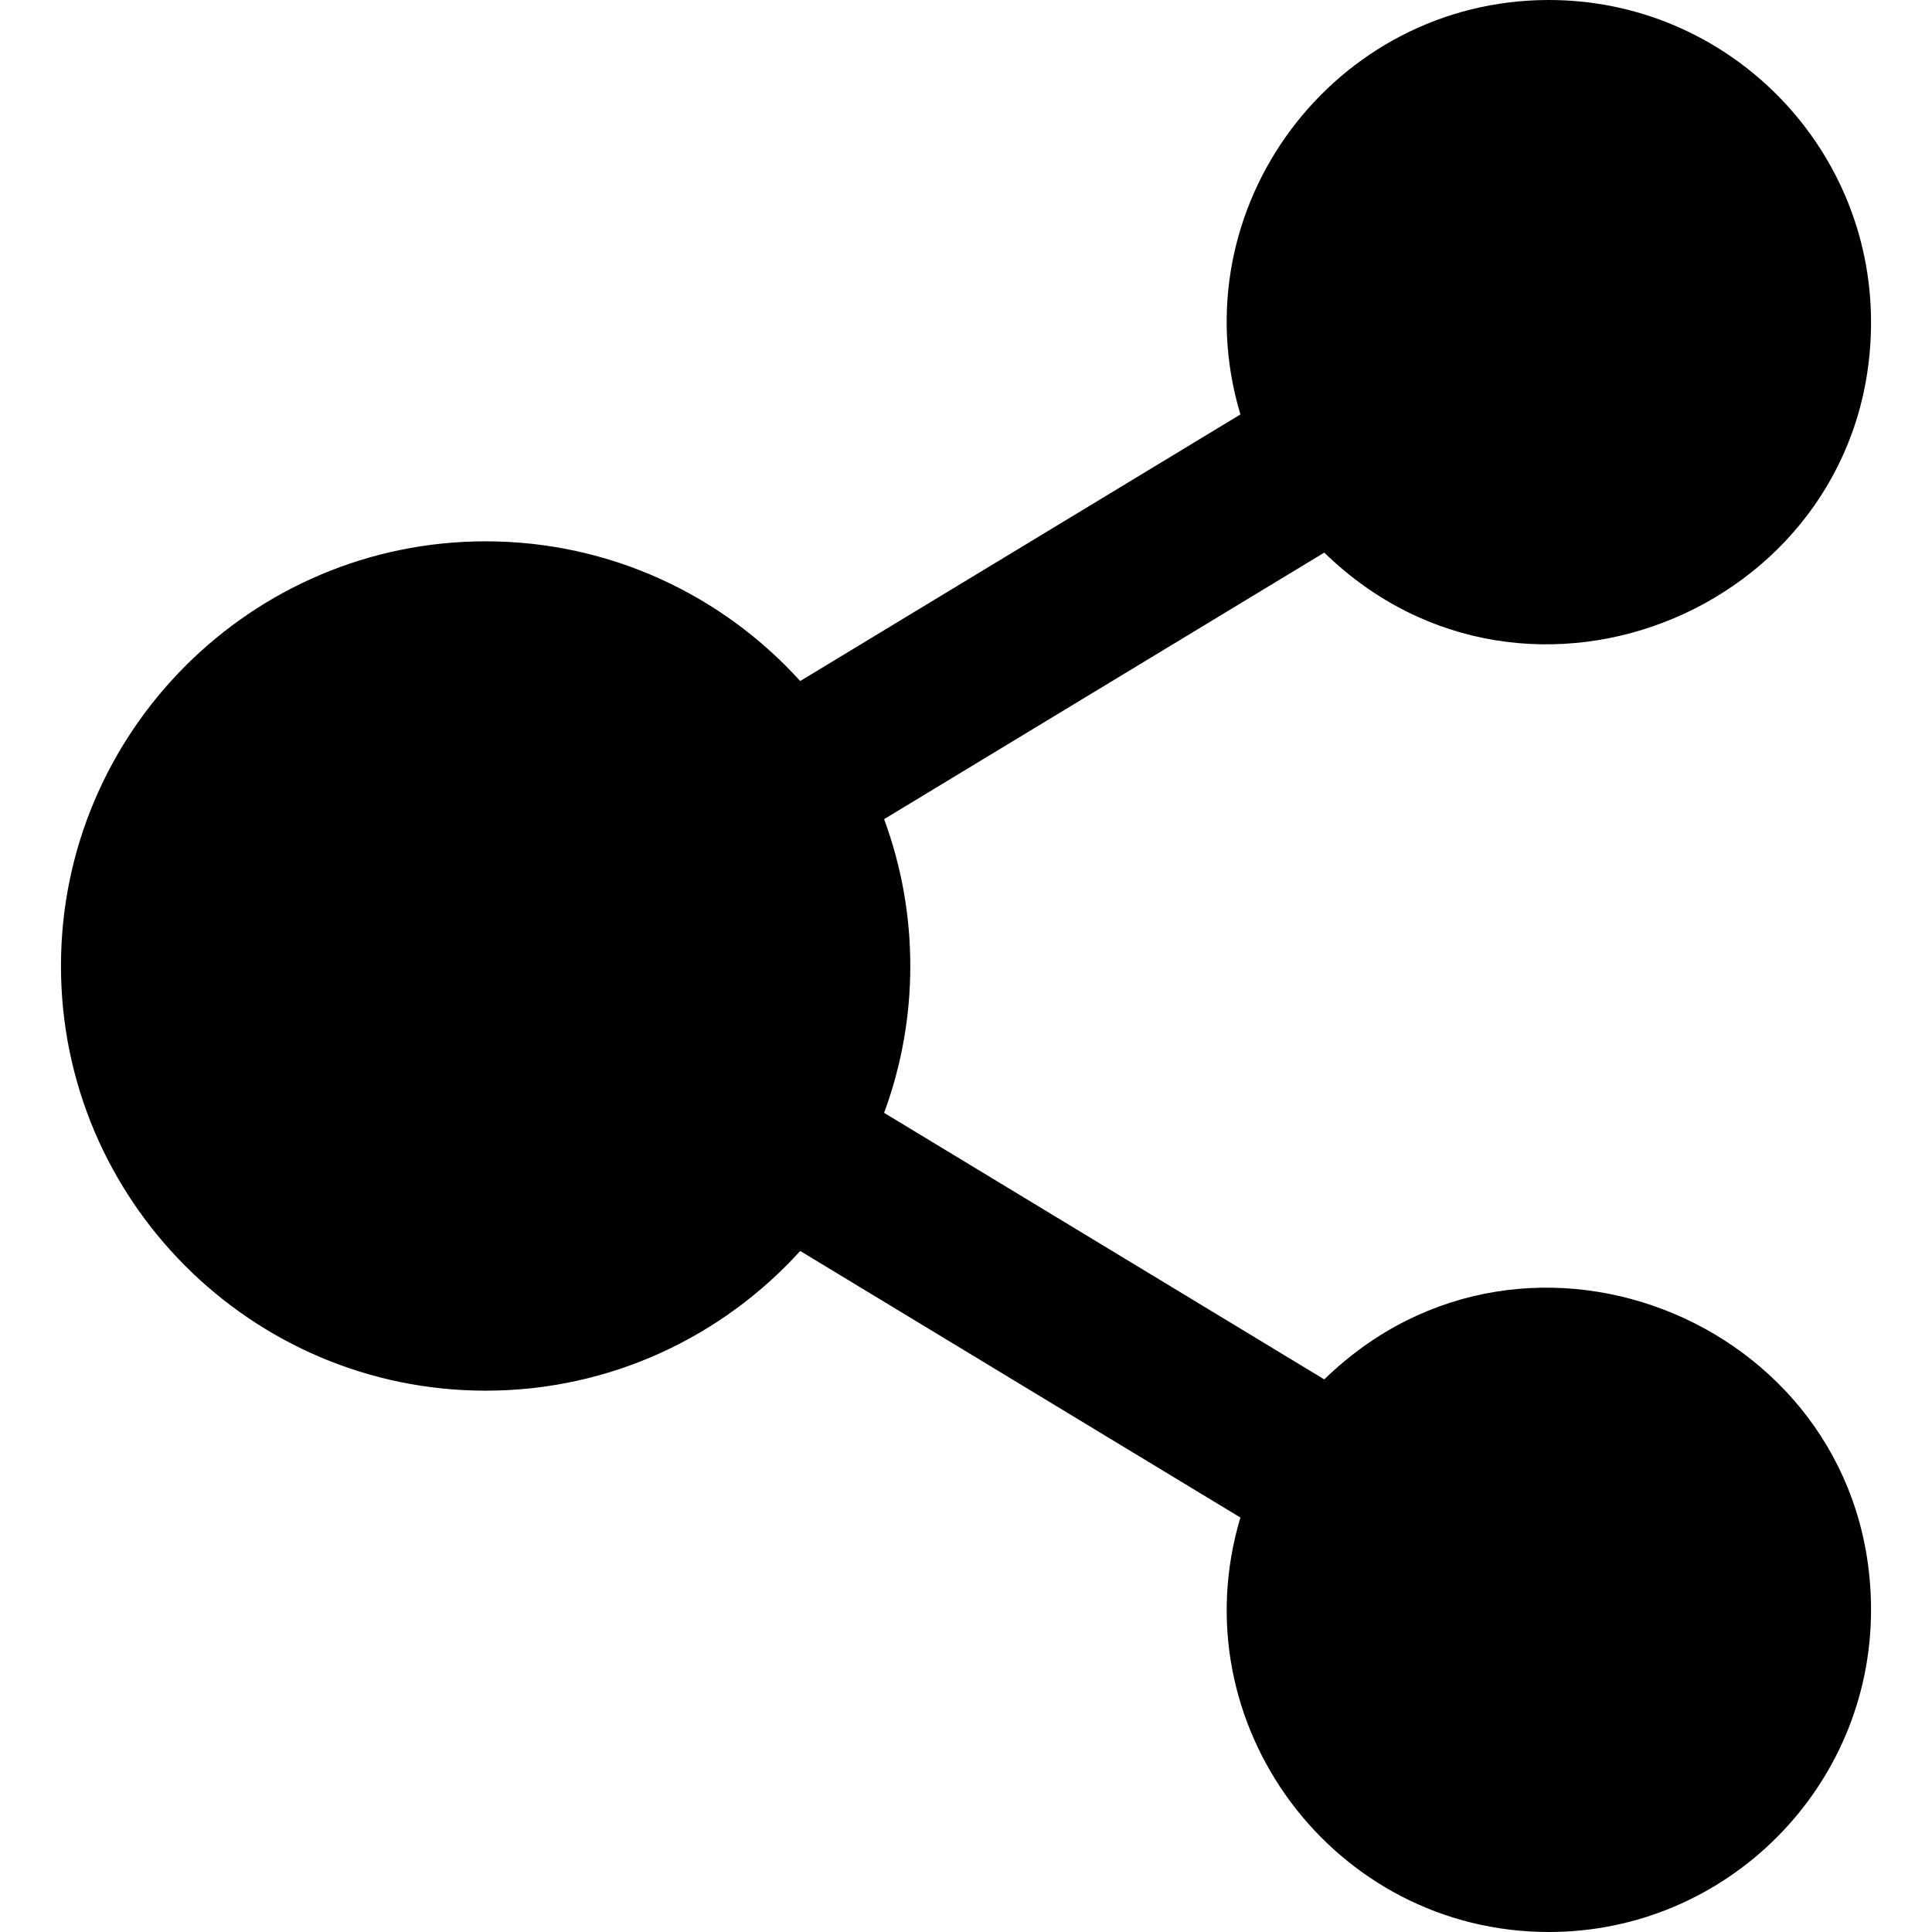
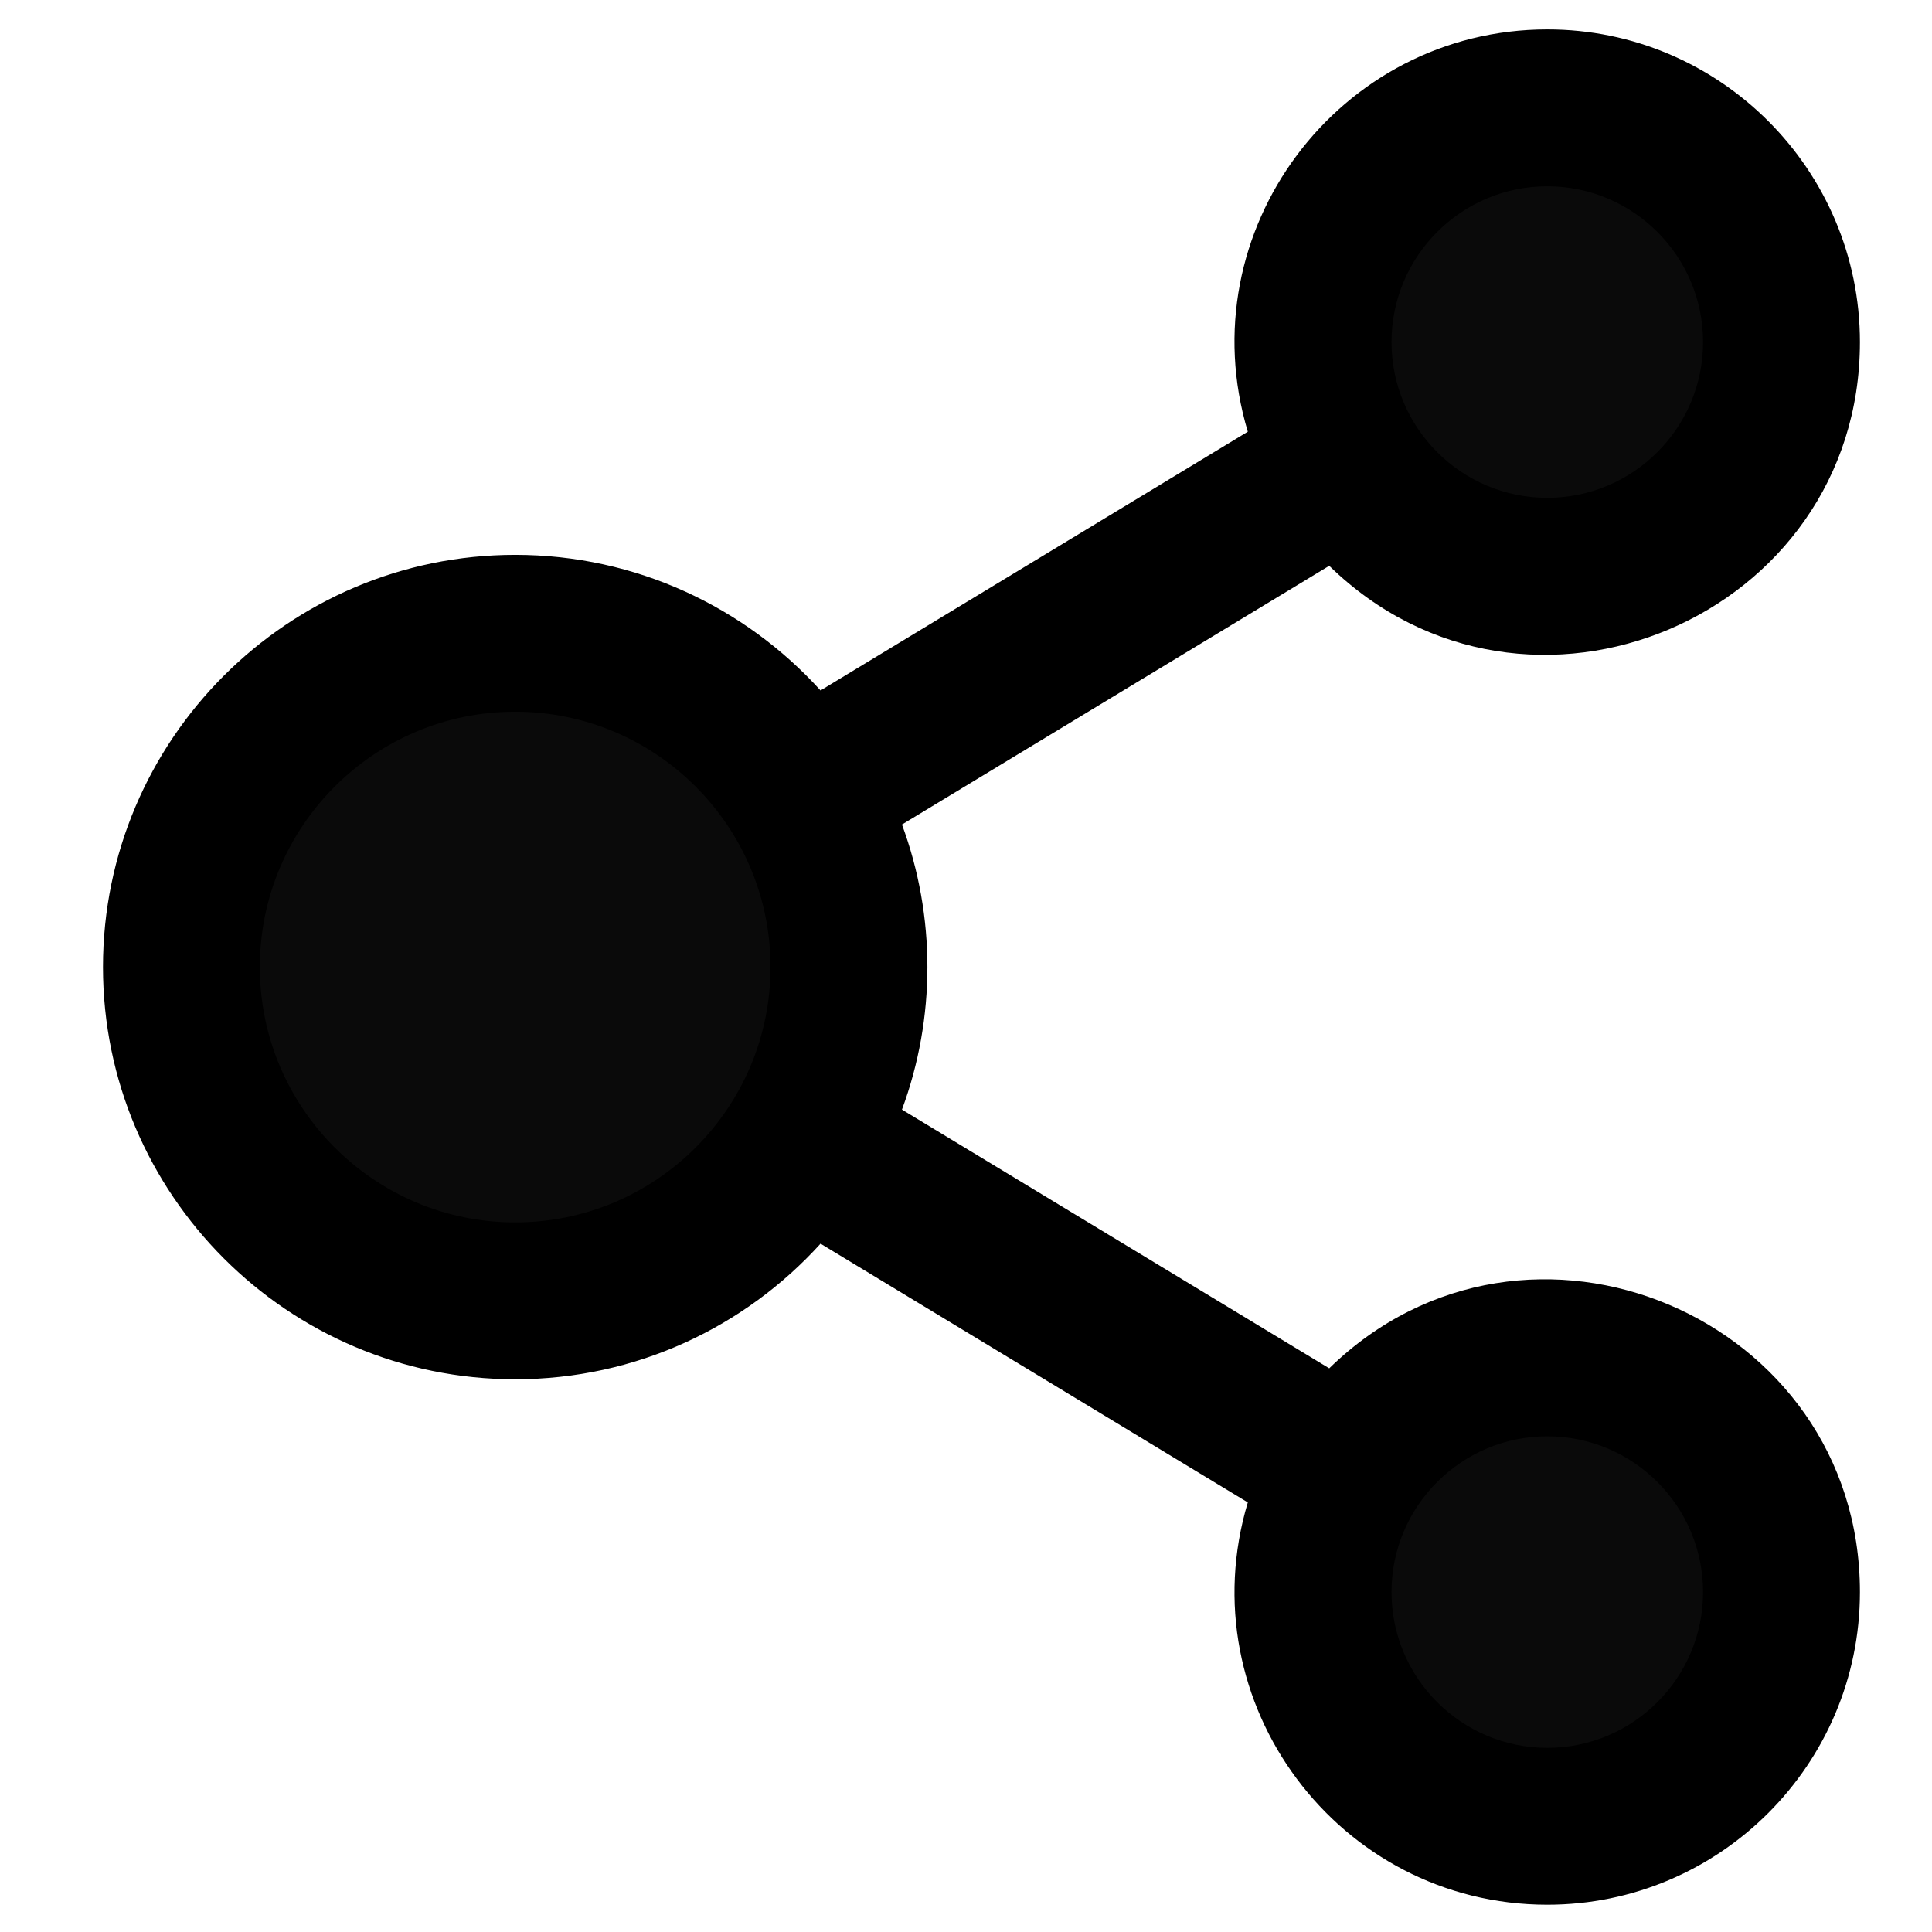
- <svg xmlns="http://www.w3.org/2000/svg" version="1.1" id="Layer_1" x="0px" y="0px" viewBox="0 0 512.001 512.001" style="enable-background:new 0 0 512.001 512.001;" xml:space="preserve">
+ <svg xmlns="http://www.w3.org/2000/svg" version="1.1" id="Layer_1" x="0px" y="0px" viewBox="0 0 24 24" xml:space="preserve" width="24" height="24">
  <defs id="defs41" />
-   <g id="g8" />
-   <g id="g10" />
-   <g id="g12" />
-   <g id="g14" />
-   <g id="g16" />
-   <g id="g18" />
-   <g id="g20" />
-   <g id="g22" />
-   <g id="g24" />
-   <g id="g26" />
-   <g id="g28" />
-   <g id="g30" />
-   <g id="g32" />
-   <g id="g34" />
-   <g id="g36" />
-   <g id="g4551">
-     <g id="g6">
-       <g id="g4">
-         <path id="path2" d="M350.952,365.555l-116.654-70.641c9.257-25.04,9.263-52.77,0-77.827l116.654-70.641    c54.036,52.677,144.892,14.024,144.892-61.088C495.845,38.291,457.555,0,410.486,0c-56.883,0-98.202,55.029-81.763,109.836    L212.066,180.48c-20.605-22.727-50.347-37.023-83.367-37.023c-62.056,0-112.543,50.486-112.543,112.543    s50.486,112.543,112.543,112.543c33.02,0,62.762-14.297,83.367-37.022l116.657,70.644    c-16.415,54.729,24.798,109.836,81.763,109.836c47.067,0,85.359-38.291,85.359-85.358    C495.845,351.415,404.927,312.94,350.952,365.555z M410.486,42.829c23.451,0,42.53,19.078,42.53,42.528s-19.078,42.53-42.53,42.53    c-23.451,0-42.528-19.078-42.528-42.53C367.958,61.907,387.037,42.829,410.486,42.829z M128.697,325.712    c-38.439,0-69.713-31.273-69.713-69.713c0-38.441,31.273-69.713,69.713-69.713c38.441,0,69.712,31.273,69.712,69.713    C198.409,294.439,167.138,325.712,128.697,325.712z M410.486,469.171c-23.451,0-42.528-19.078-42.528-42.528    c0-23.451,19.078-42.53,42.528-42.53c23.451,0,42.53,19.078,42.53,42.53C453.016,450.092,433.938,469.171,410.486,469.171z" />
+   <g id="g8" transform="translate(0,-488.001)" />
+   <g id="g10" transform="translate(0,-488.001)" />
+   <g id="g12" transform="translate(0,-488.001)" />
+   <g id="g14" transform="translate(0,-488.001)" />
+   <g id="g16" transform="translate(0,-488.001)" />
+   <g id="g18" transform="translate(0,-488.001)" />
+   <g id="g20" transform="translate(0,-488.001)" />
+   <g id="g22" transform="translate(0,-488.001)" />
+   <g id="g24" transform="translate(0,-488.001)" />
+   <g id="g26" transform="translate(0,-488.001)" />
+   <g id="g28" transform="translate(0,-488.001)" />
+   <g id="g30" transform="translate(0,-488.001)" />
+   <g id="g32" transform="translate(0,-488.001)" />
+   <g id="g34" transform="translate(0,-488.001)" />
+   <g id="g36" transform="translate(0,-488.001)" />
+   <g id="g4563">
+     <g transform="matrix(0.04549926,0,0,0.04549926,0.5441386,0.3653678)" id="g6" style="stroke-width:21.978">
+       <g id="g4" style="stroke-width:21.978">
+         <path id="path2" d="M 350.952,365.555 234.298,294.914 c 9.257,-25.04 9.263,-52.77 0,-77.827 L 350.952,146.446 C 404.988,199.123 495.844,160.47 495.844,85.358 495.845,38.291 457.555,0 410.486,0 353.603,0 312.284,55.029 328.723,109.836 L 212.066,180.48 c -20.605,-22.727 -50.347,-37.023 -83.367,-37.023 -62.056,0 -112.543,50.486 -112.543,112.543 0,62.057 50.486,112.543 112.543,112.543 33.02,0 62.762,-14.297 83.367,-37.022 l 116.657,70.644 c -16.415,54.729 24.798,109.836 81.763,109.836 47.067,0 85.359,-38.291 85.359,-85.358 0,-75.228 -90.918,-113.703 -144.893,-61.088 z M 410.486,42.829 c 23.451,0 42.53,19.078 42.53,42.528 0,23.45 -19.078,42.53 -42.53,42.53 -23.451,0 -42.528,-19.078 -42.528,-42.53 0,-23.45 19.079,-42.528 42.528,-42.528 z M 128.697,325.712 c -38.439,0 -69.713,-31.273 -69.713,-69.713 0,-38.441 31.273,-69.713 69.713,-69.713 38.441,0 69.712,31.273 69.712,69.713 0,38.44 -31.271,69.713 -69.712,69.713 z m 281.789,143.459 c -23.451,0 -42.528,-19.078 -42.528,-42.528 0,-23.451 19.078,-42.53 42.528,-42.53 23.451,0 42.53,19.078 42.53,42.53 0,23.449 -19.078,42.528 -42.53,42.528 z" style="stroke-width:21.978" />
      </g>
    </g>
-     <circle r="58.576" cy="84.61" cx="410.035" id="path4522" style="fill:#000000;fill-opacity:1;stroke:#000000;stroke-width:7;stroke-miterlimit:4;stroke-dasharray:none;stroke-dashoffset:0;stroke-opacity:1" />
-     <circle r="58.576" cy="427.391" cx="410.035" id="path4522-7" style="fill:#000000;fill-opacity:1;stroke:#000000;stroke-width:7;stroke-miterlimit:4;stroke-dasharray:none;stroke-dashoffset:0;stroke-opacity:1" />
-     <circle r="74.954" cy="258.17" cx="125.831" id="path4522-2" style="fill:#000000;fill-opacity:1;stroke:#000000;stroke-width:8.957;stroke-miterlimit:4;stroke-dasharray:none;stroke-dashoffset:0;stroke-opacity:1" />
+     <circle r="3.661" cy="11.864" cx="6.373" id="path4525" style="opacity:1;fill:#000000;fill-opacity:0.959;stroke:none;stroke-width:2.307;stroke-miterlimit:4;stroke-dasharray:none;stroke-dashoffset:0;stroke-opacity:1" />
+     <circle r="3.39" cy="4.203" cx="19.39" id="path4525-9" style="opacity:1;fill:#000000;fill-opacity:0.959;stroke:none;stroke-width:2.307;stroke-miterlimit:4;stroke-dasharray:none;stroke-dashoffset:0;stroke-opacity:1" />
+     <circle r="3.39" cy="19.797" cx="19.051" id="path4525-9-7" style="opacity:1;fill:#000000;fill-opacity:0.959;stroke:none;stroke-width:2.307;stroke-miterlimit:4;stroke-dasharray:none;stroke-dashoffset:0;stroke-opacity:1" />
  </g>
</svg>
